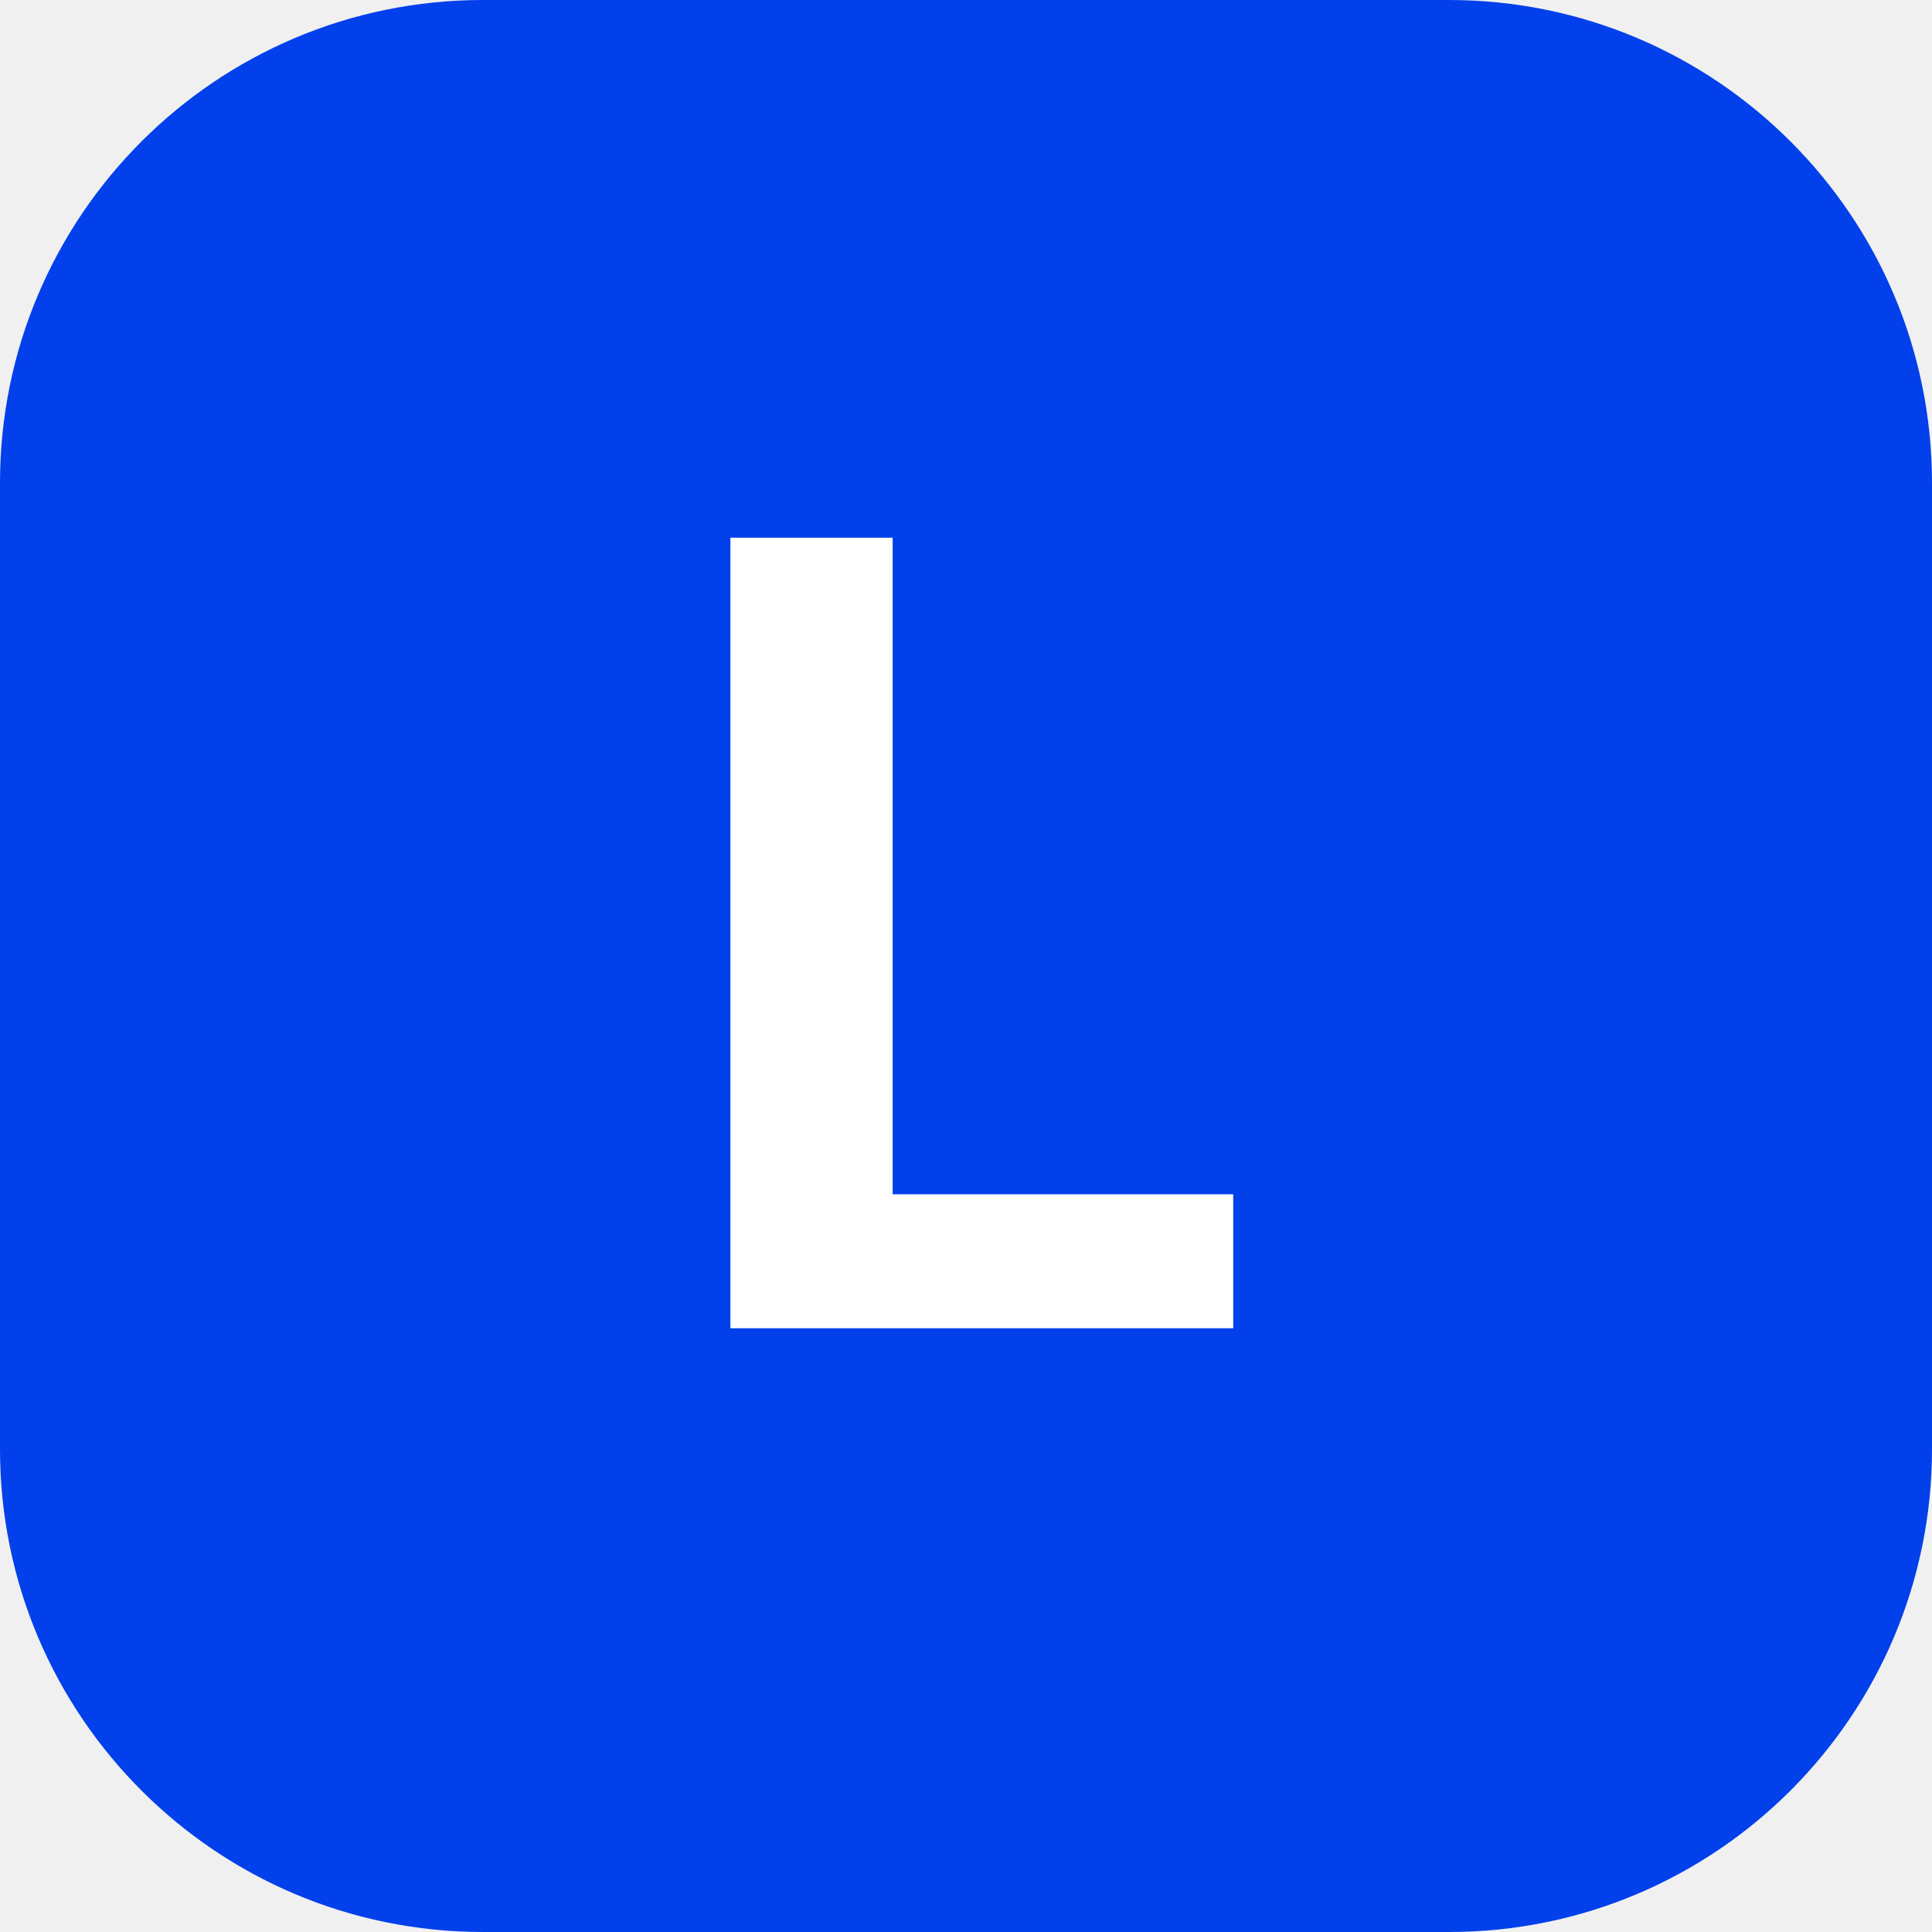
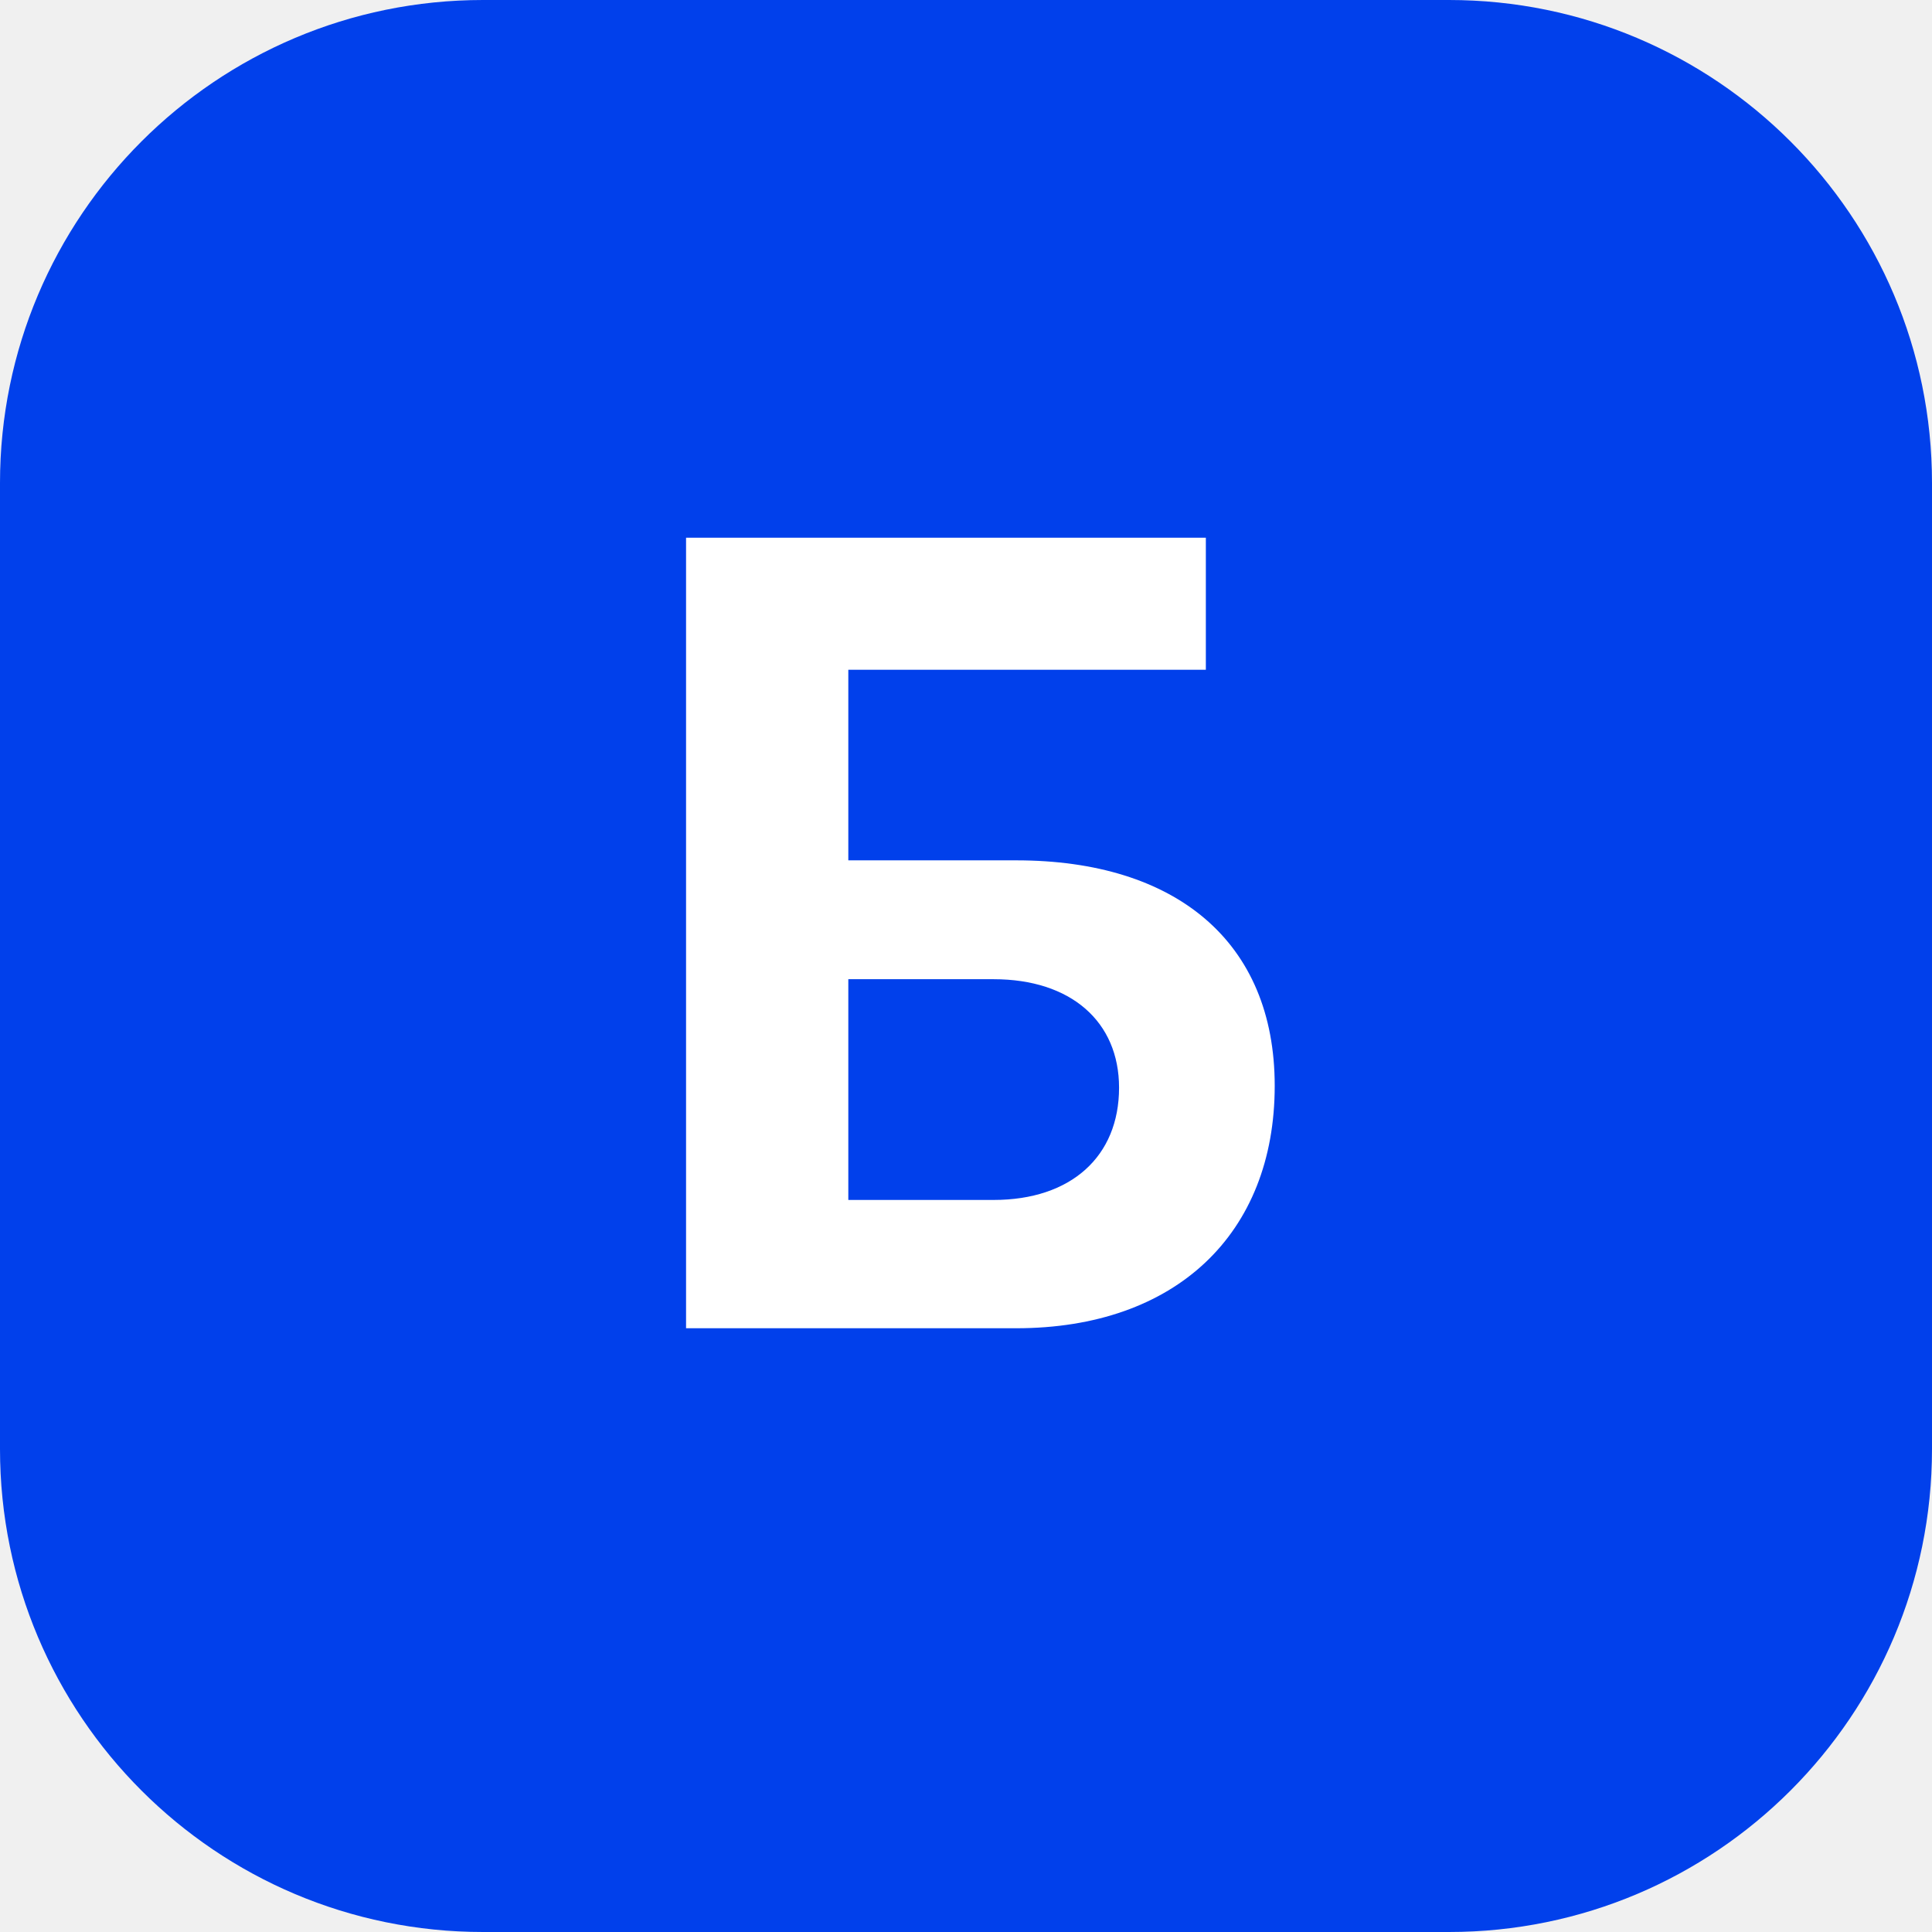
<svg xmlns="http://www.w3.org/2000/svg" viewBox="0 0 32 32">
  <rect width="32" height="32" rx="8" fill="#0140EB" />
-   <text x="16" y="22" font-family="Inter, system-ui, sans-serif" font-size="18" font-weight="700" fill="#fff" text-anchor="middle">L</text>
+   <text x="16" y="22" font-family="Inter, system-ui, sans-serif" font-size="18" font-weight="700" fill="#fff" text-anchor="middle">Б</text>
</svg>
